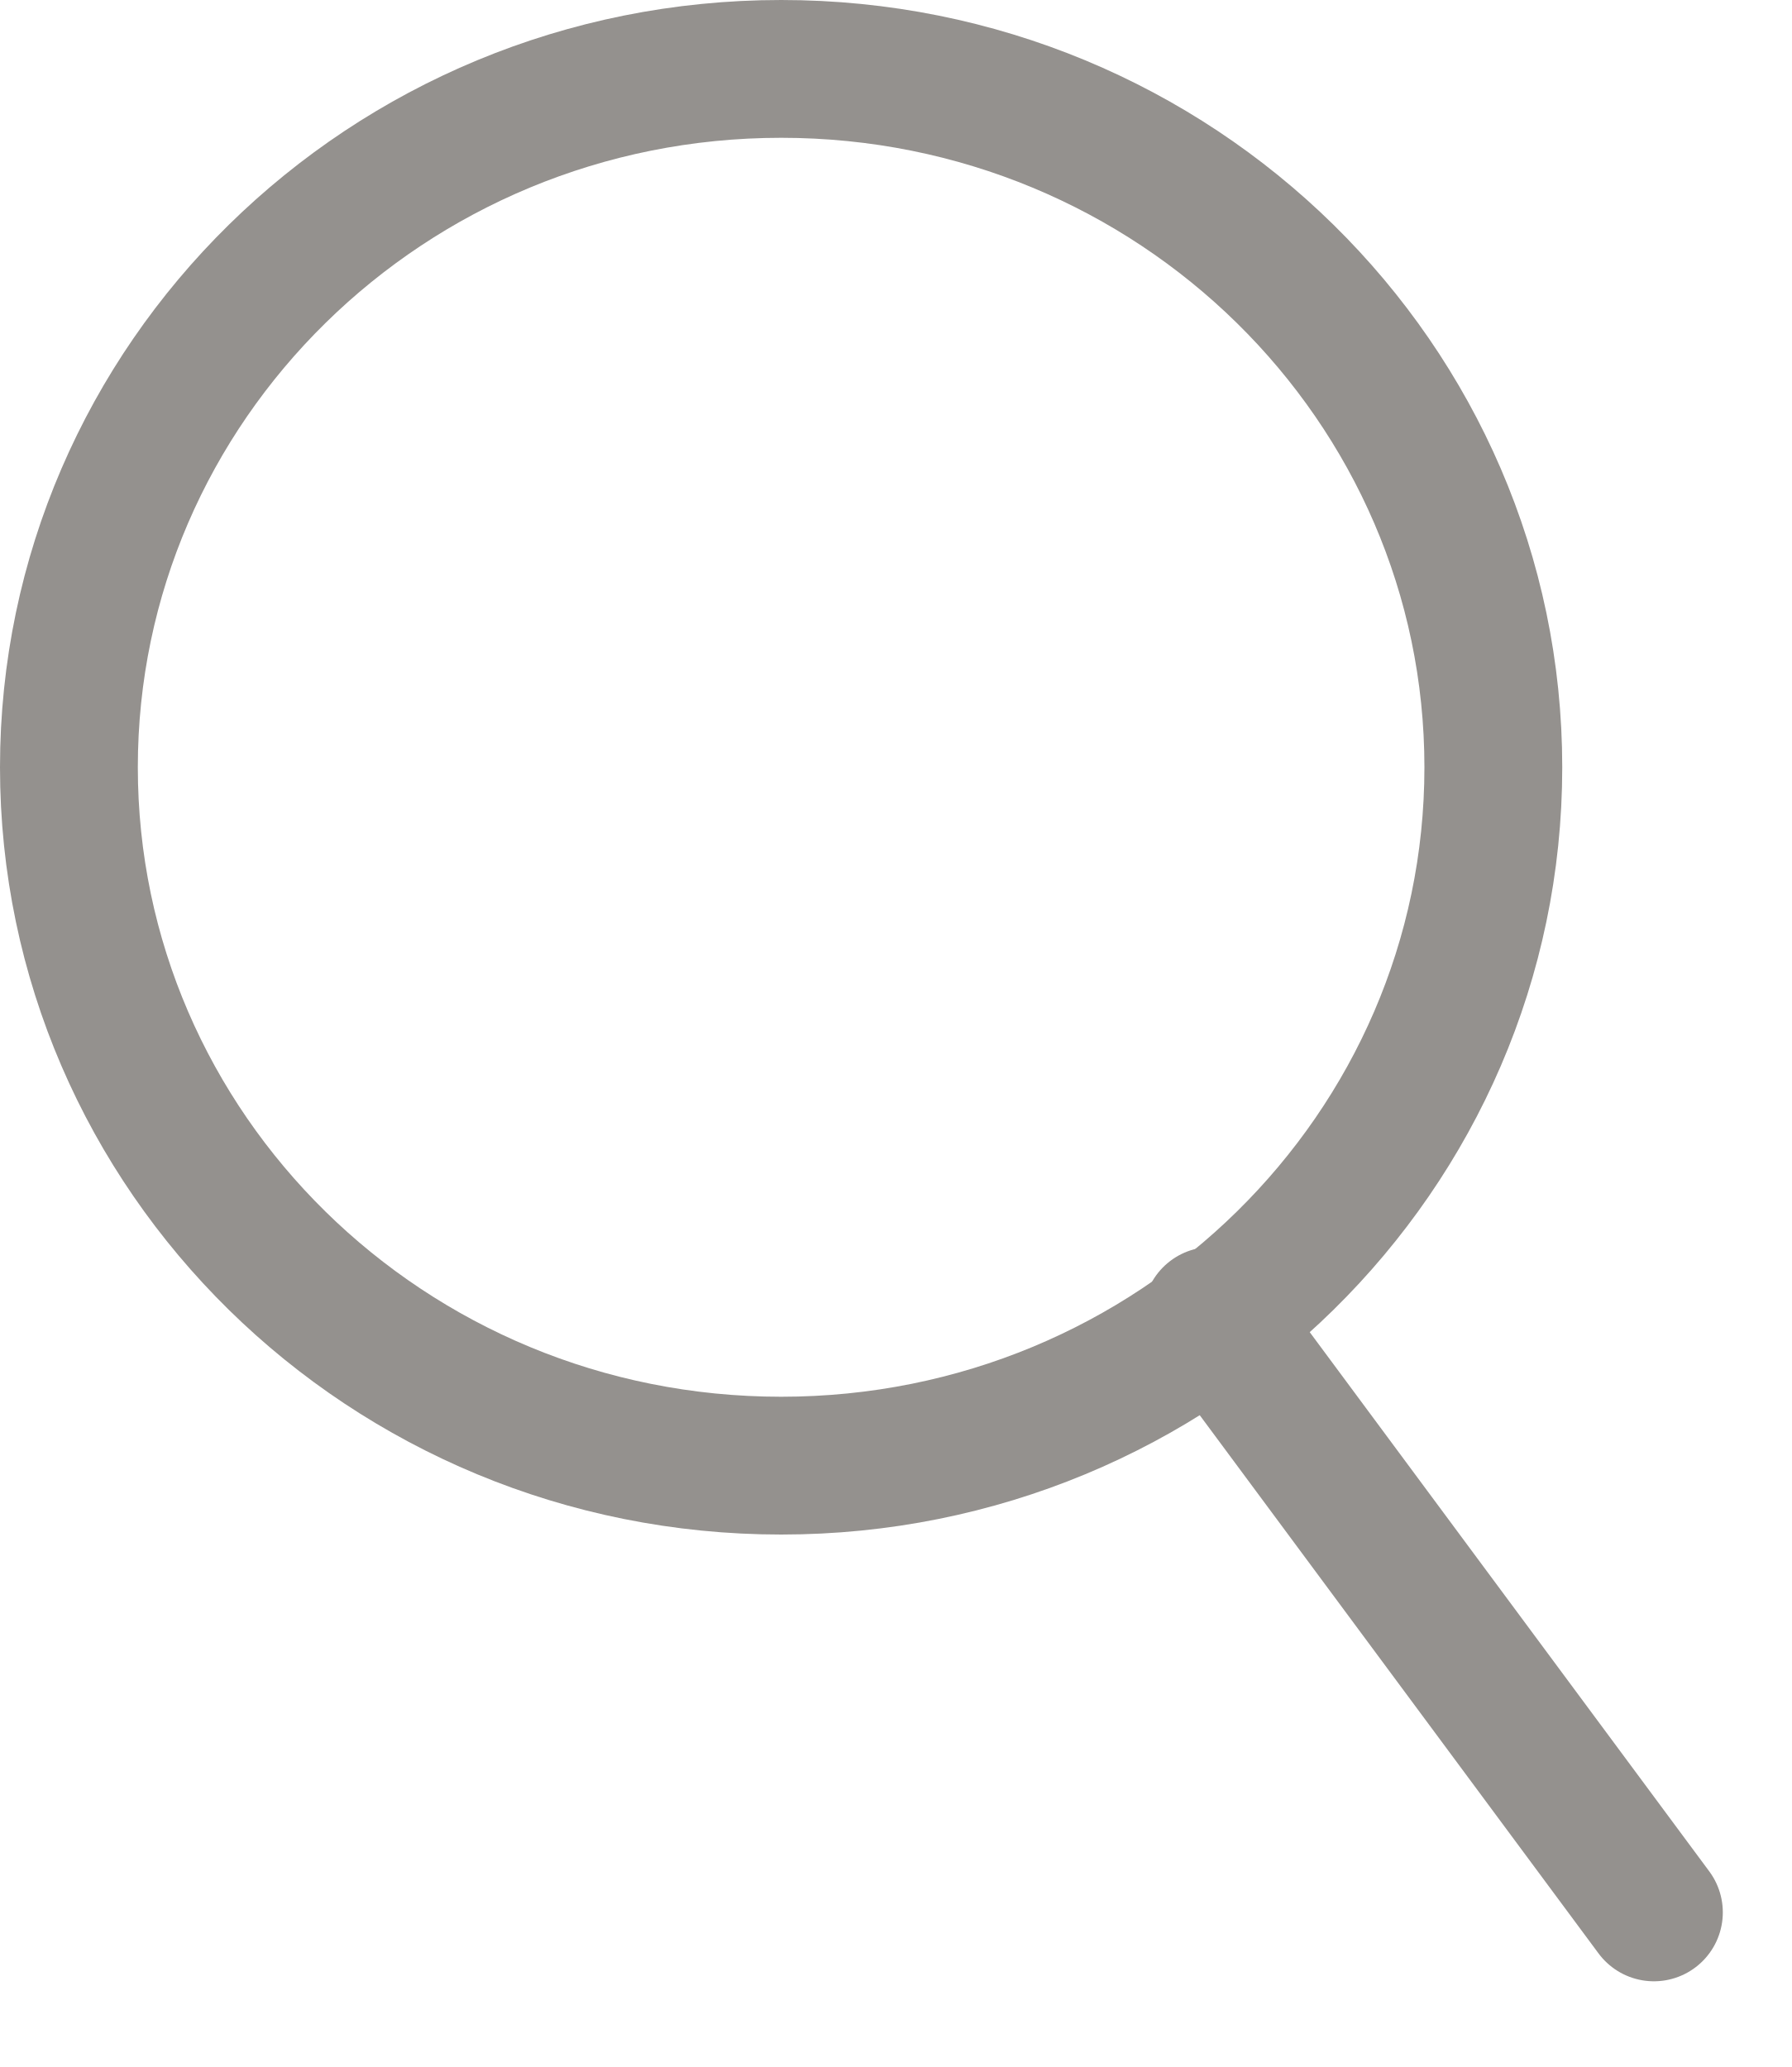
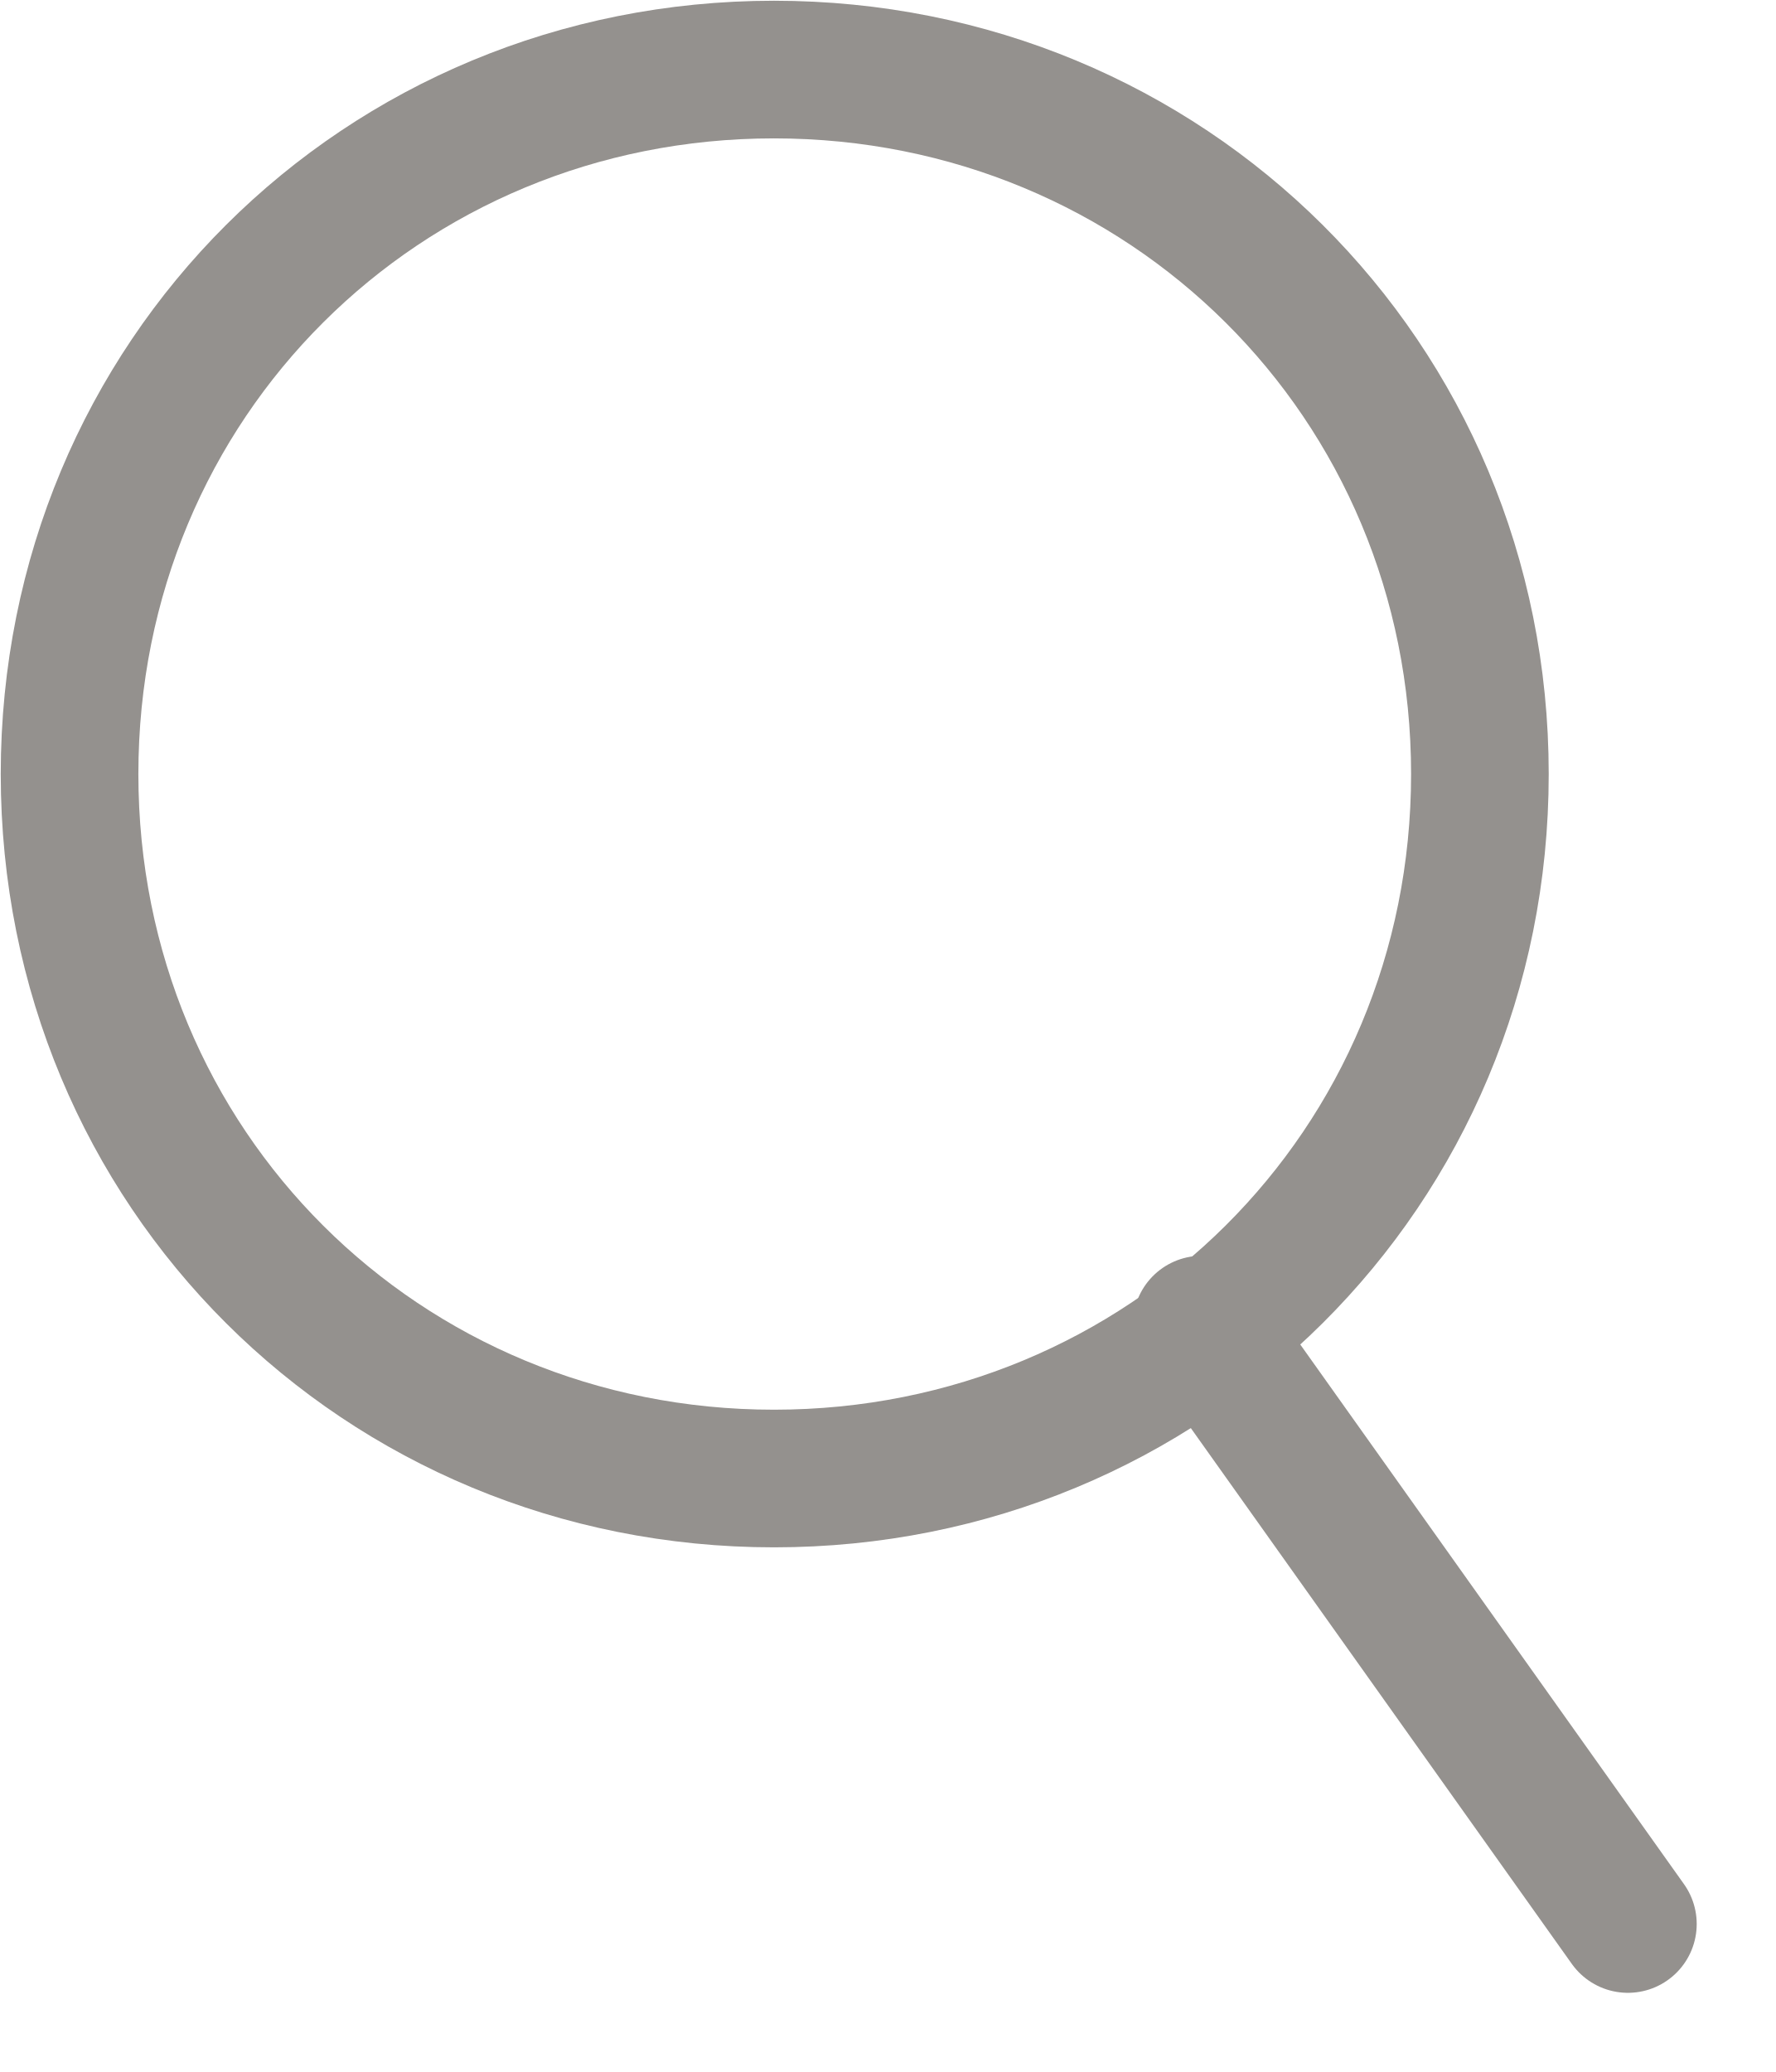
- <svg xmlns="http://www.w3.org/2000/svg" width="13" height="15" viewBox="0 0 13 15" fill="none">
-   <path d="M5.668 0.5C8.53 0.5 10.835 2.778 10.835 5.568C10.835 8.359 8.53 10.636 5.668 10.636C2.806 10.636 0.5 8.359 0.5 5.568C0.5 2.778 2.806 0.5 5.668 0.5Z" stroke="#94918E" />
-   <path d="M8.793 9.549L12 13.878" stroke="#94918E" stroke-linecap="round" />
+ <svg xmlns="http://www.w3.org/2000/svg" width="12" height="14" viewBox="0 0 12 14" fill="none">
+   <path d="M5.23 0.47C7.88 0.47 10.00 2.56 10.00 5.23C10.00 7.90 7.88 9.99 5.23 9.99C2.58 9.99 0.47 7.90 0.47 5.23C0.47 2.56 2.58 0.47 5.23 0.47Z" stroke="#94918E" stroke-width="0.93" />
+   <path d="M8.12 8.95L11.00 13.00" stroke="#94918E" stroke-width="0.93" stroke-linecap="round" />
</svg>
